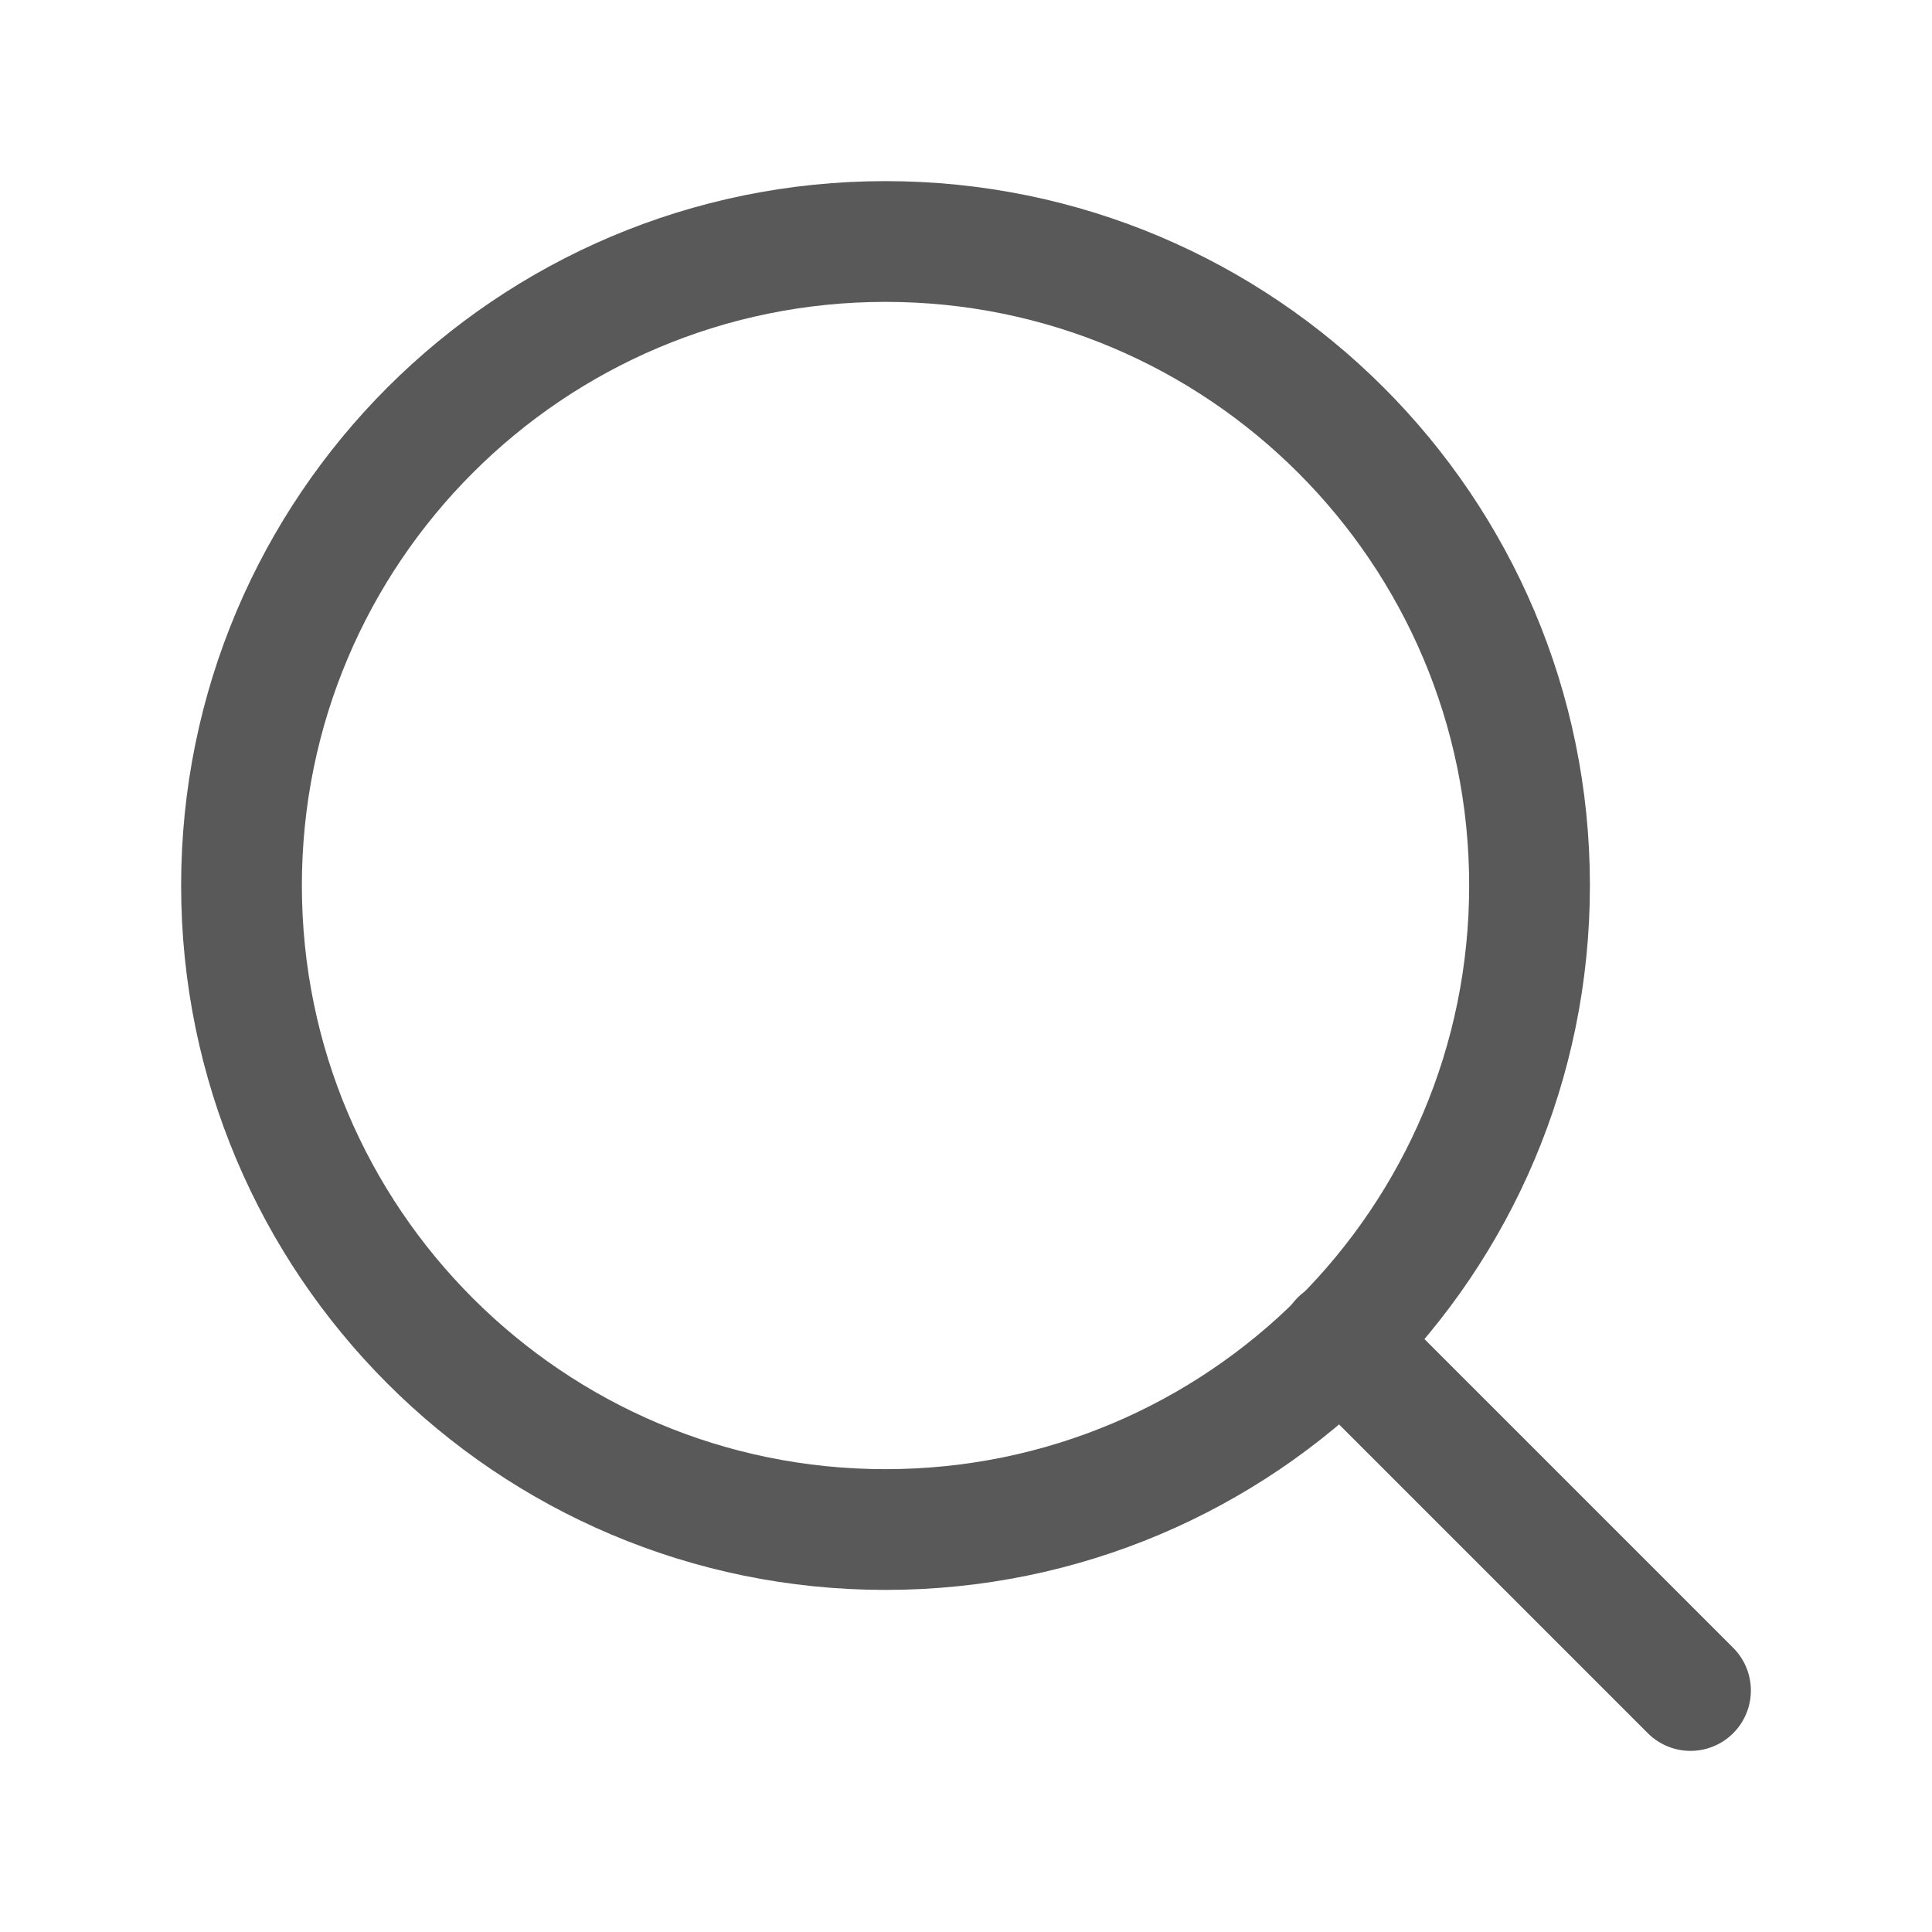
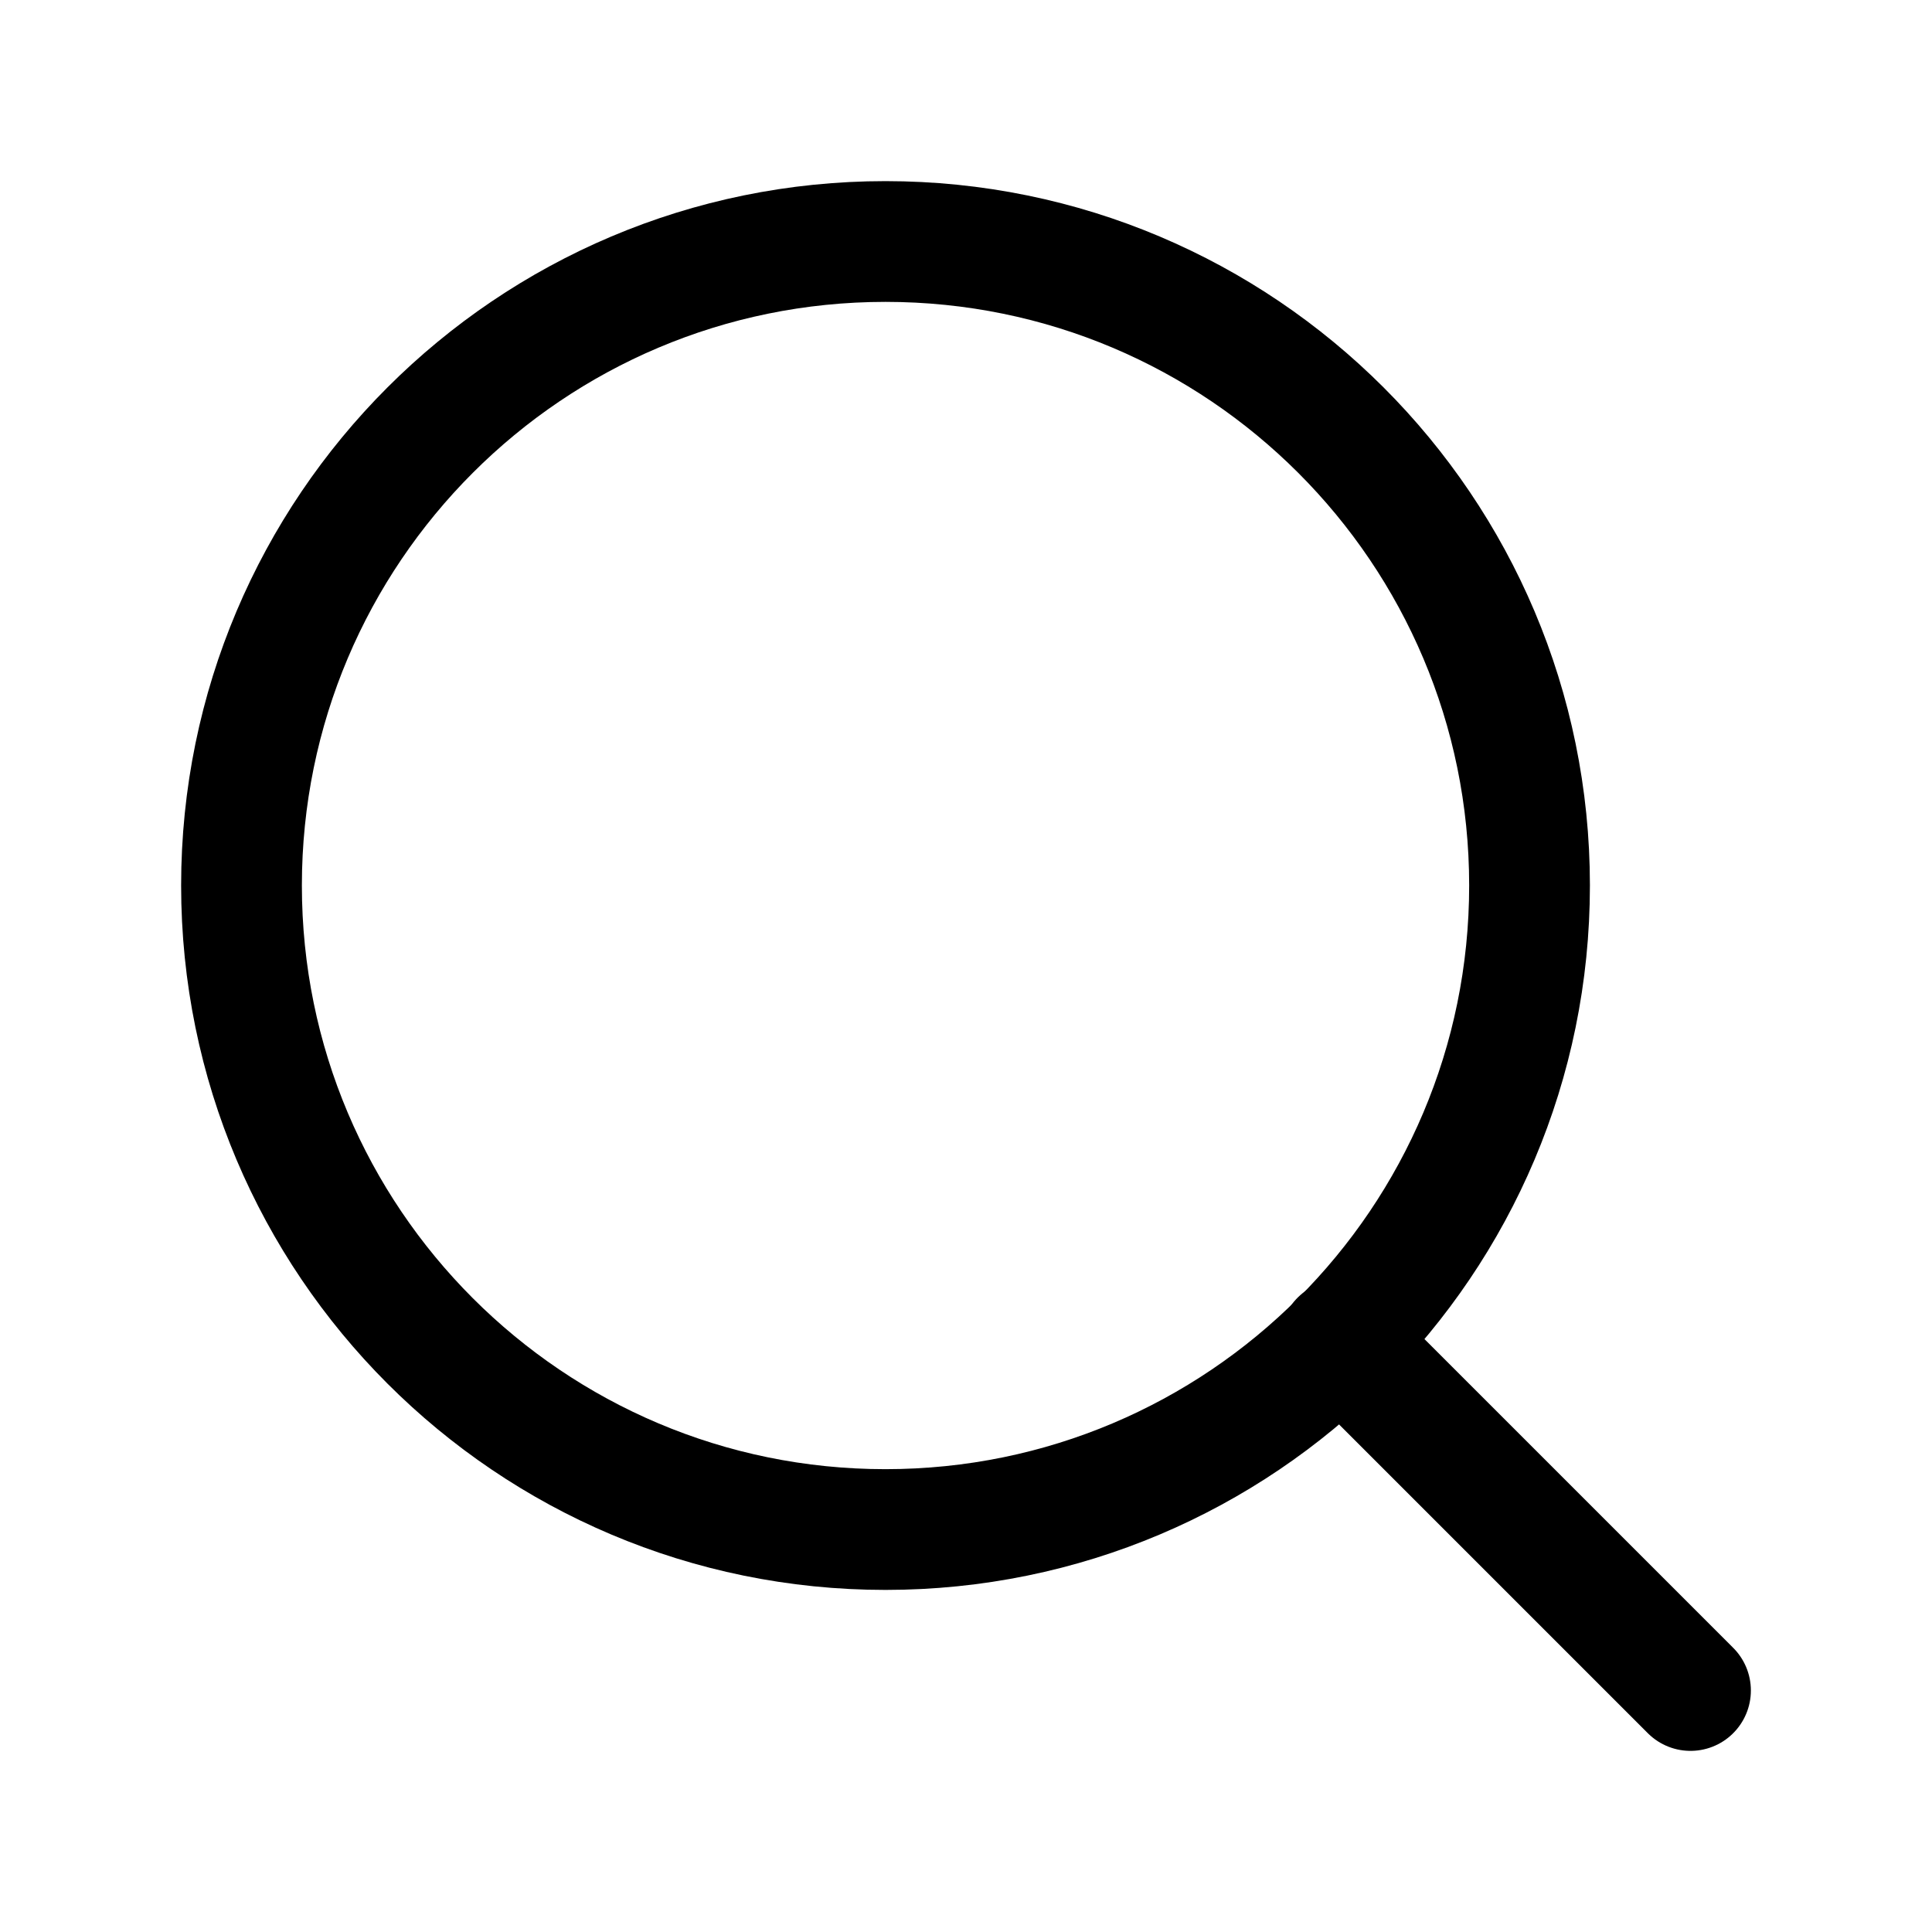
- <svg xmlns="http://www.w3.org/2000/svg" width="16" height="16" viewBox="0 0 16 16" fill="none">
-   <path d="M7.333 12.667C10.279 12.667 12.667 10.279 12.667 7.333C12.667 4.388 10.279 2 7.333 2C4.388 2 2 4.388 2 7.333C2 10.279 4.388 12.667 7.333 12.667Z" stroke="#5A5959" stroke-linecap="round" stroke-linejoin="round" />
-   <path d="M14 14L11.1 11.1" stroke="#5A5959" stroke-linecap="round" stroke-linejoin="round" />
+ <svg xmlns="http://www.w3.org/2000/svg" viewBox="0 0 16 16" fill="none">
+   <path d="M7.333 12.667C10.279 12.667 12.667 10.279 12.667 7.333C12.667 4.388 10.279 2 7.333 2C4.388 2 2 4.388 2 7.333C2 10.279 4.388 12.667 7.333 12.667Z" stroke="currentColor" stroke-linecap="round" stroke-linejoin="round" />
+   <path d="M14 14L11.1 11.1" stroke="currentColor" stroke-linecap="round" stroke-linejoin="round" />
</svg>
